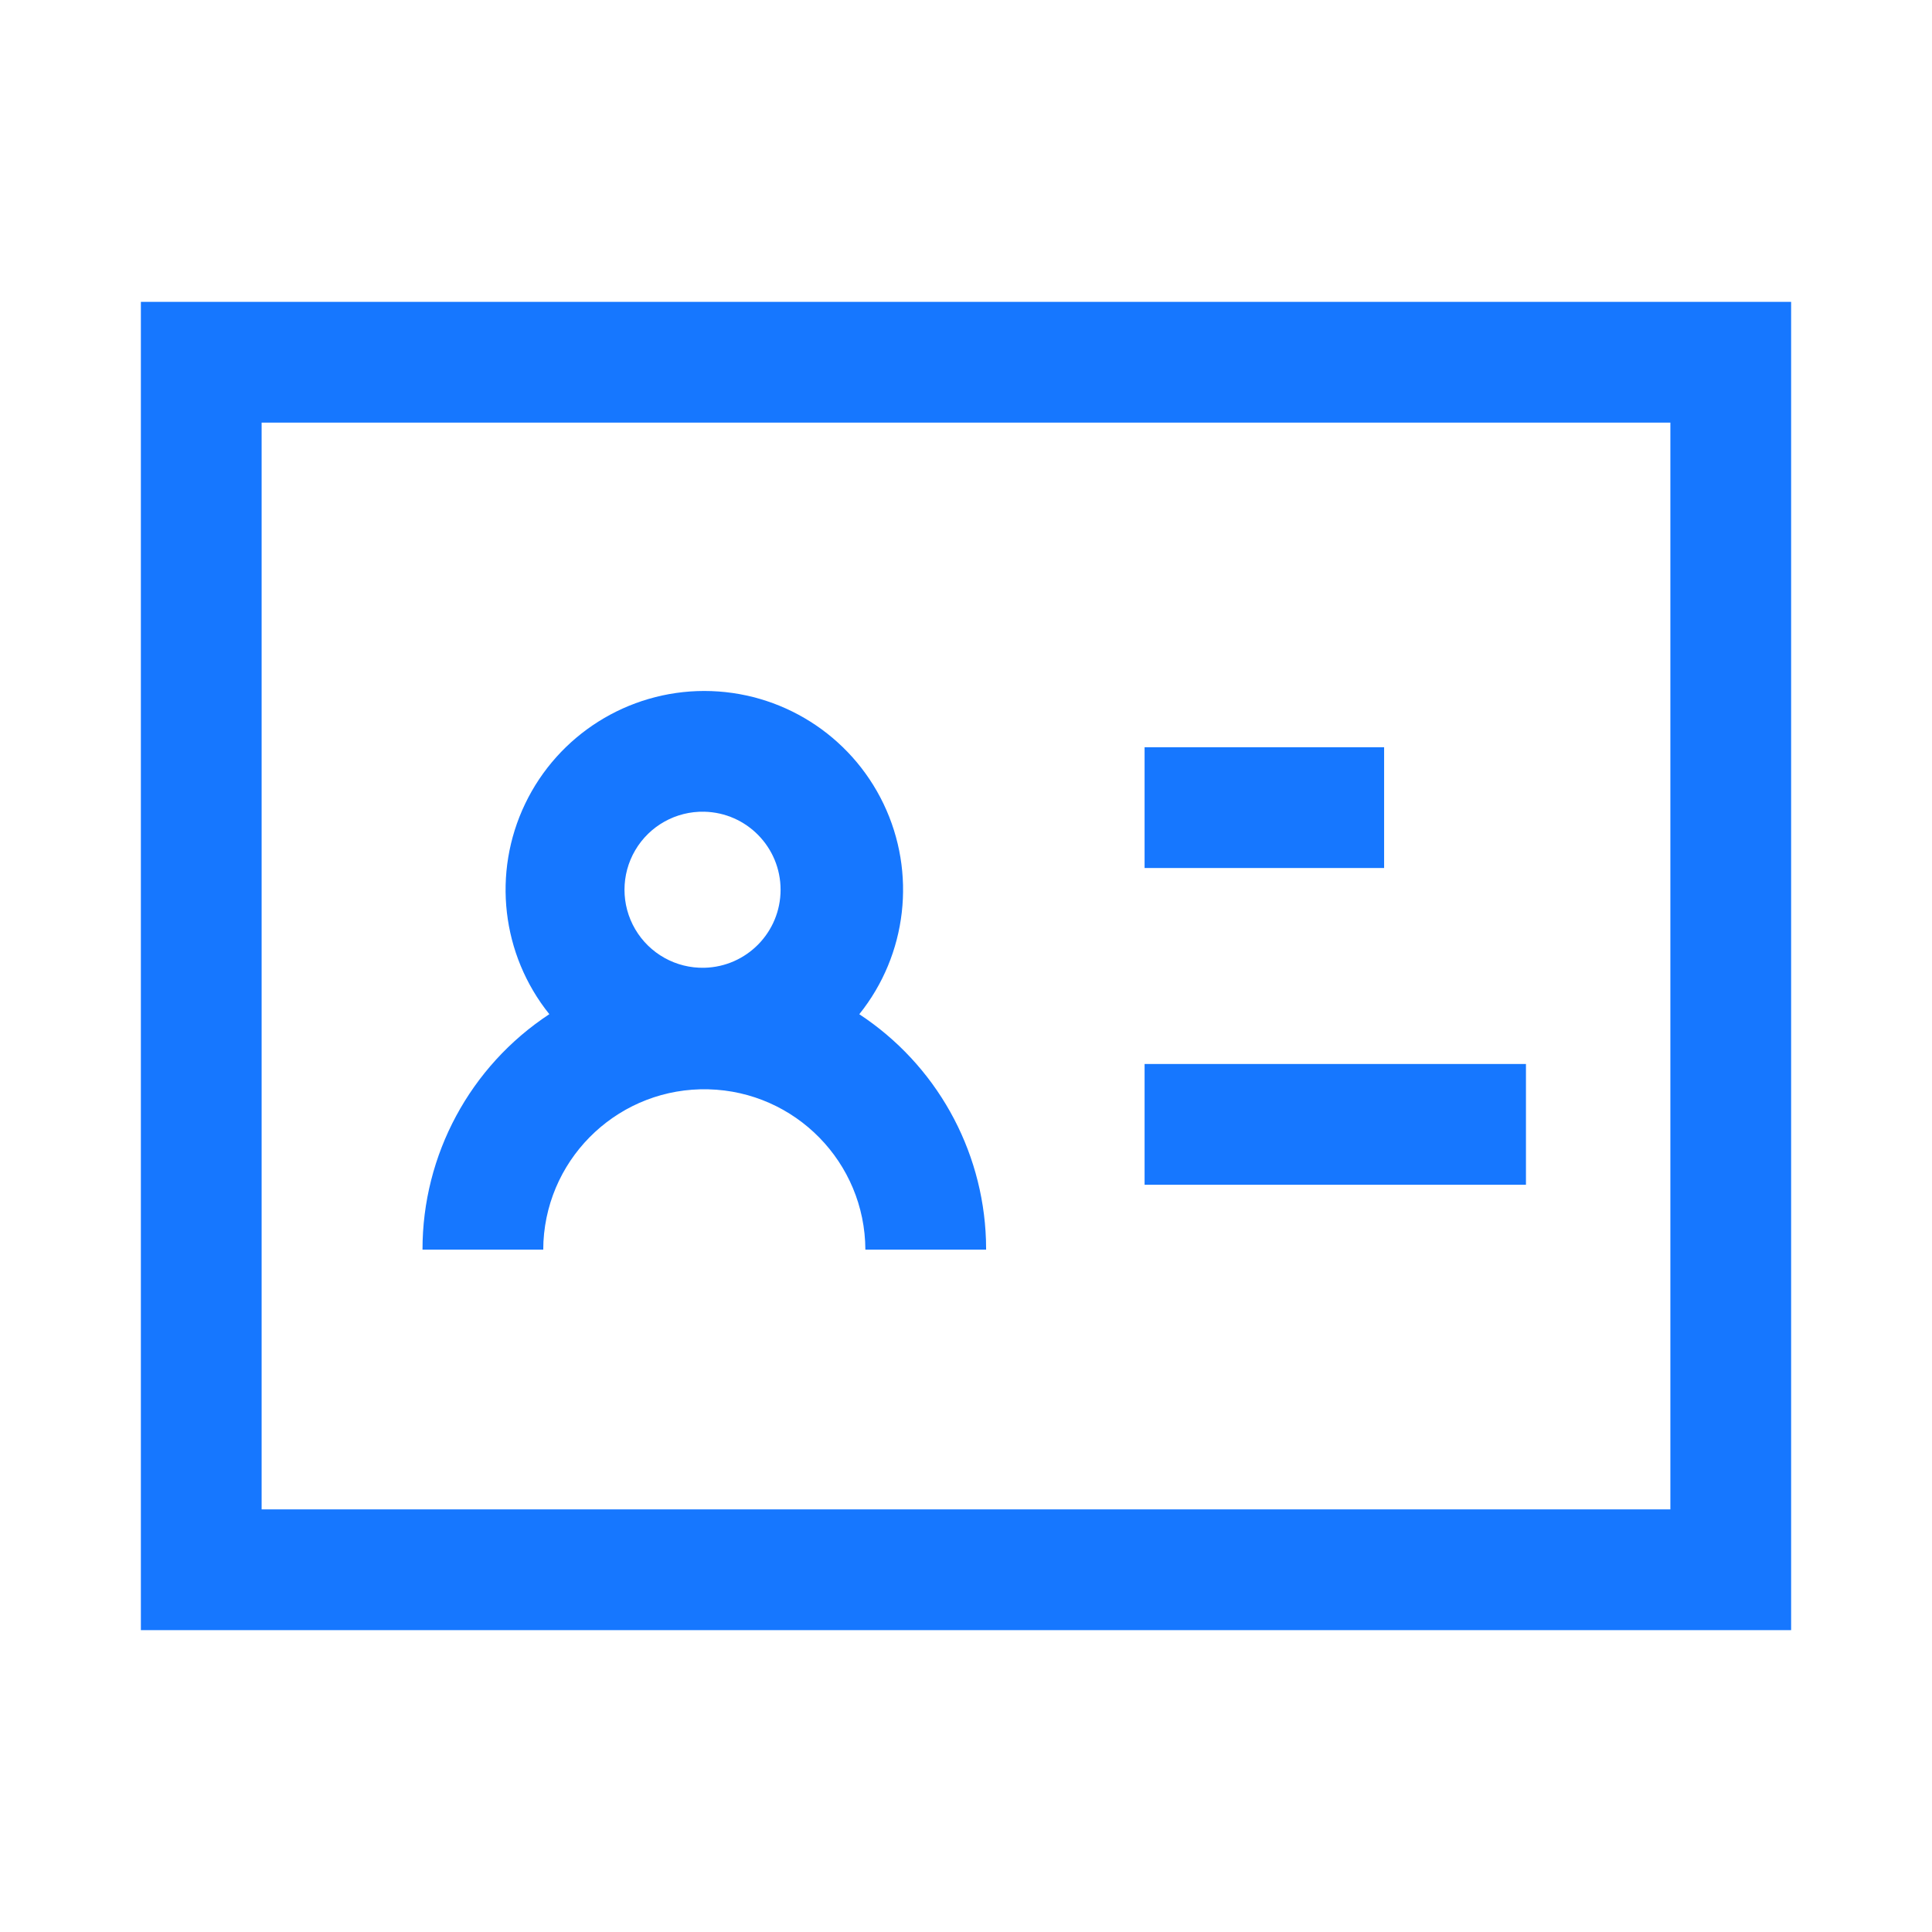
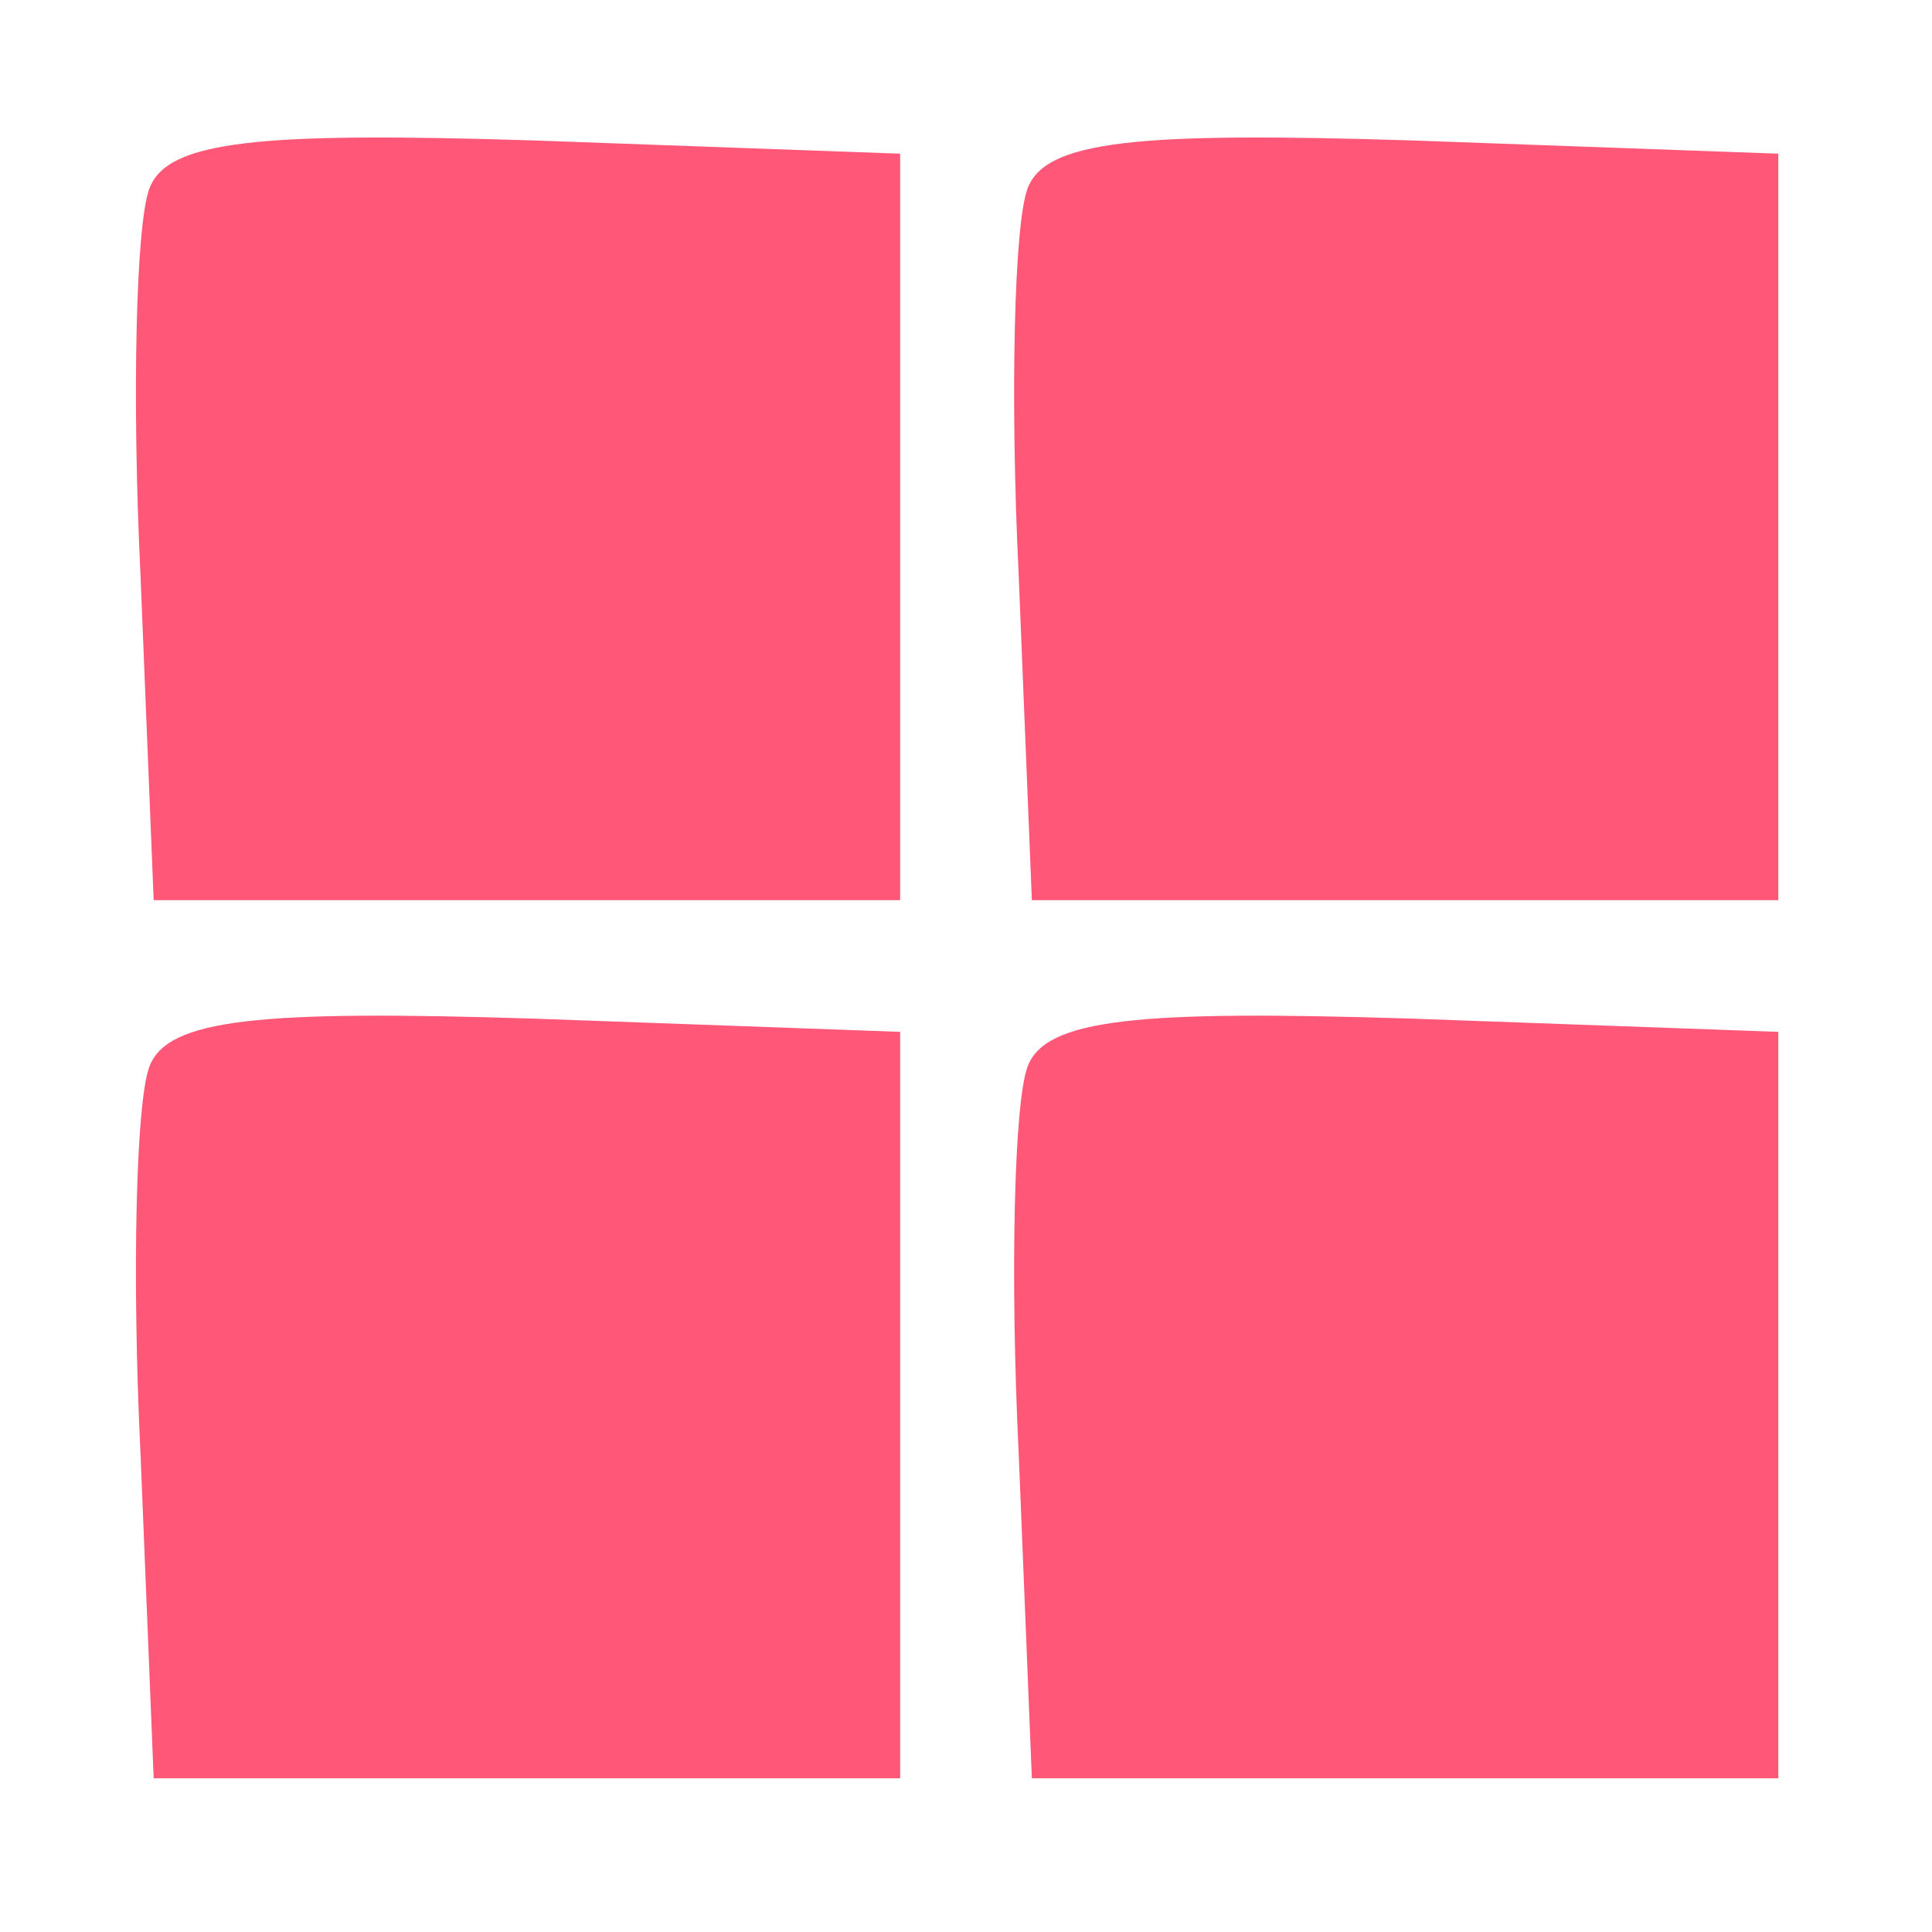
- <svg xmlns="http://www.w3.org/2000/svg" t="1616329753387" class="icon" viewBox="0 0 1024 1024" version="1.1" p-id="2440" width="200" height="200">
-   <defs>
-     <style type="text/css" />
-   </defs>
-   <path d="M949.333 160v704h-874.667v-704h874.667z m-64 64h-746.667v576h746.667v-576z m-512.043 142.229a105.365 105.365 0 0 1 82.155 171.328 149.163 149.163 0 0 1 67.136 119.616l0.085 5.141h-64a85.376 85.376 0 0 0-170.624-4.267l-0.107 4.267h-64a149.227 149.227 0 0 1 67.221-124.779 105.365 105.365 0 0 1 82.133-171.307z m435.499 197.717v64h-202.133v-64h202.133z m-435.499-133.717a41.365 41.365 0 1 0 0 82.709 41.365 41.365 0 0 0 0-82.709z m360.32-34.176v64h-126.955v-64h126.933z" fill="#1677FF" p-id="2441" />
+ <svg xmlns="http://www.w3.org/2000/svg" version="1.0" width="44pt" height="44pt" viewBox="0 0 44 44" preserveAspectRatio="xMidYMid meet">
+   <g transform="translate(0,44) scale(0.1,-0.1)" fill="#ff5777" stroke="none">
+     <path d="M34 397 c-3 -8 -4 -47 -2 -88 l3 -74 85 0 85 0 0 85 0 85 -83 3 c-63 2 -84 0 -88 -11z" />
+     <path d="M234 397 c-3 -8 -4 -47 -2 -88 l3 -74 85 0 85 0 0 85 0 85 -83 3 c-63 2 -84 0 -88 -11z" />
+     <path d="M34 197 c-3 -8 -4 -47 -2 -88 l3 -74 85 0 85 0 0 85 0 85 -83 3 c-63 2 -84 0 -88 -11z" />
+     <path d="M234 197 c-3 -8 -4 -47 -2 -88 l3 -74 85 0 85 0 0 85 0 85 -83 3 c-63 2 -84 0 -88 -11z" />
+   </g>
</svg>
